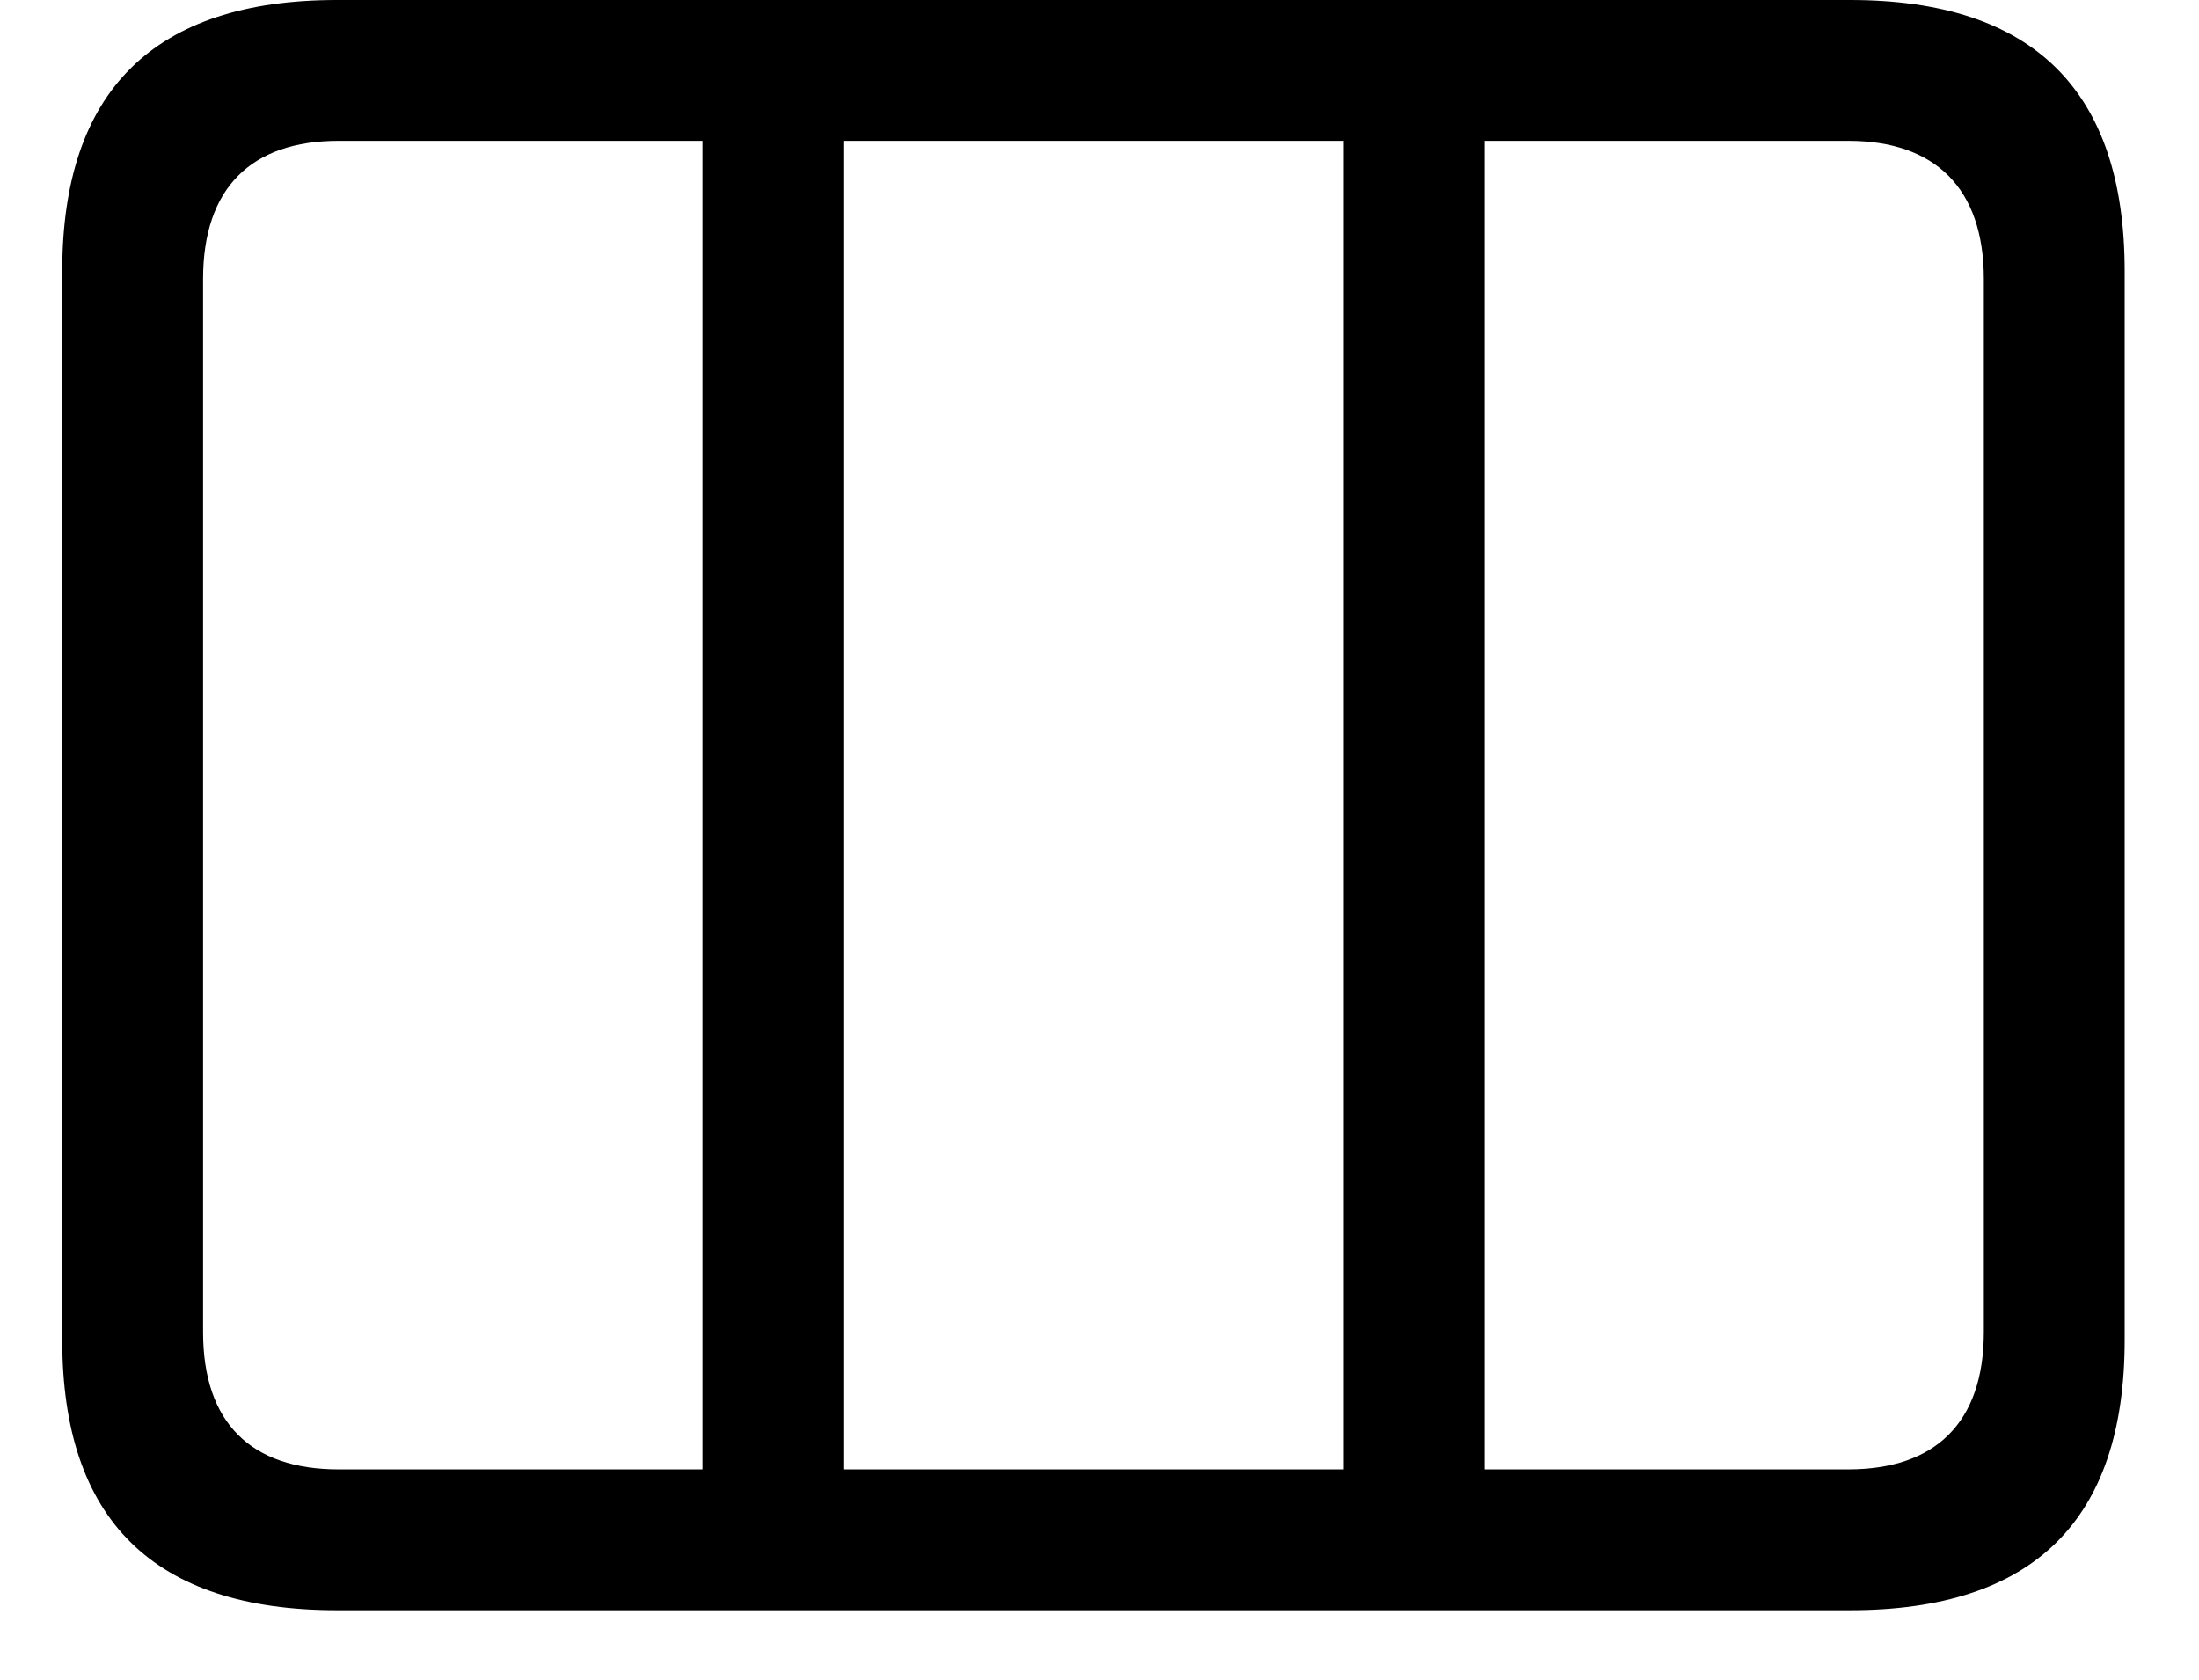
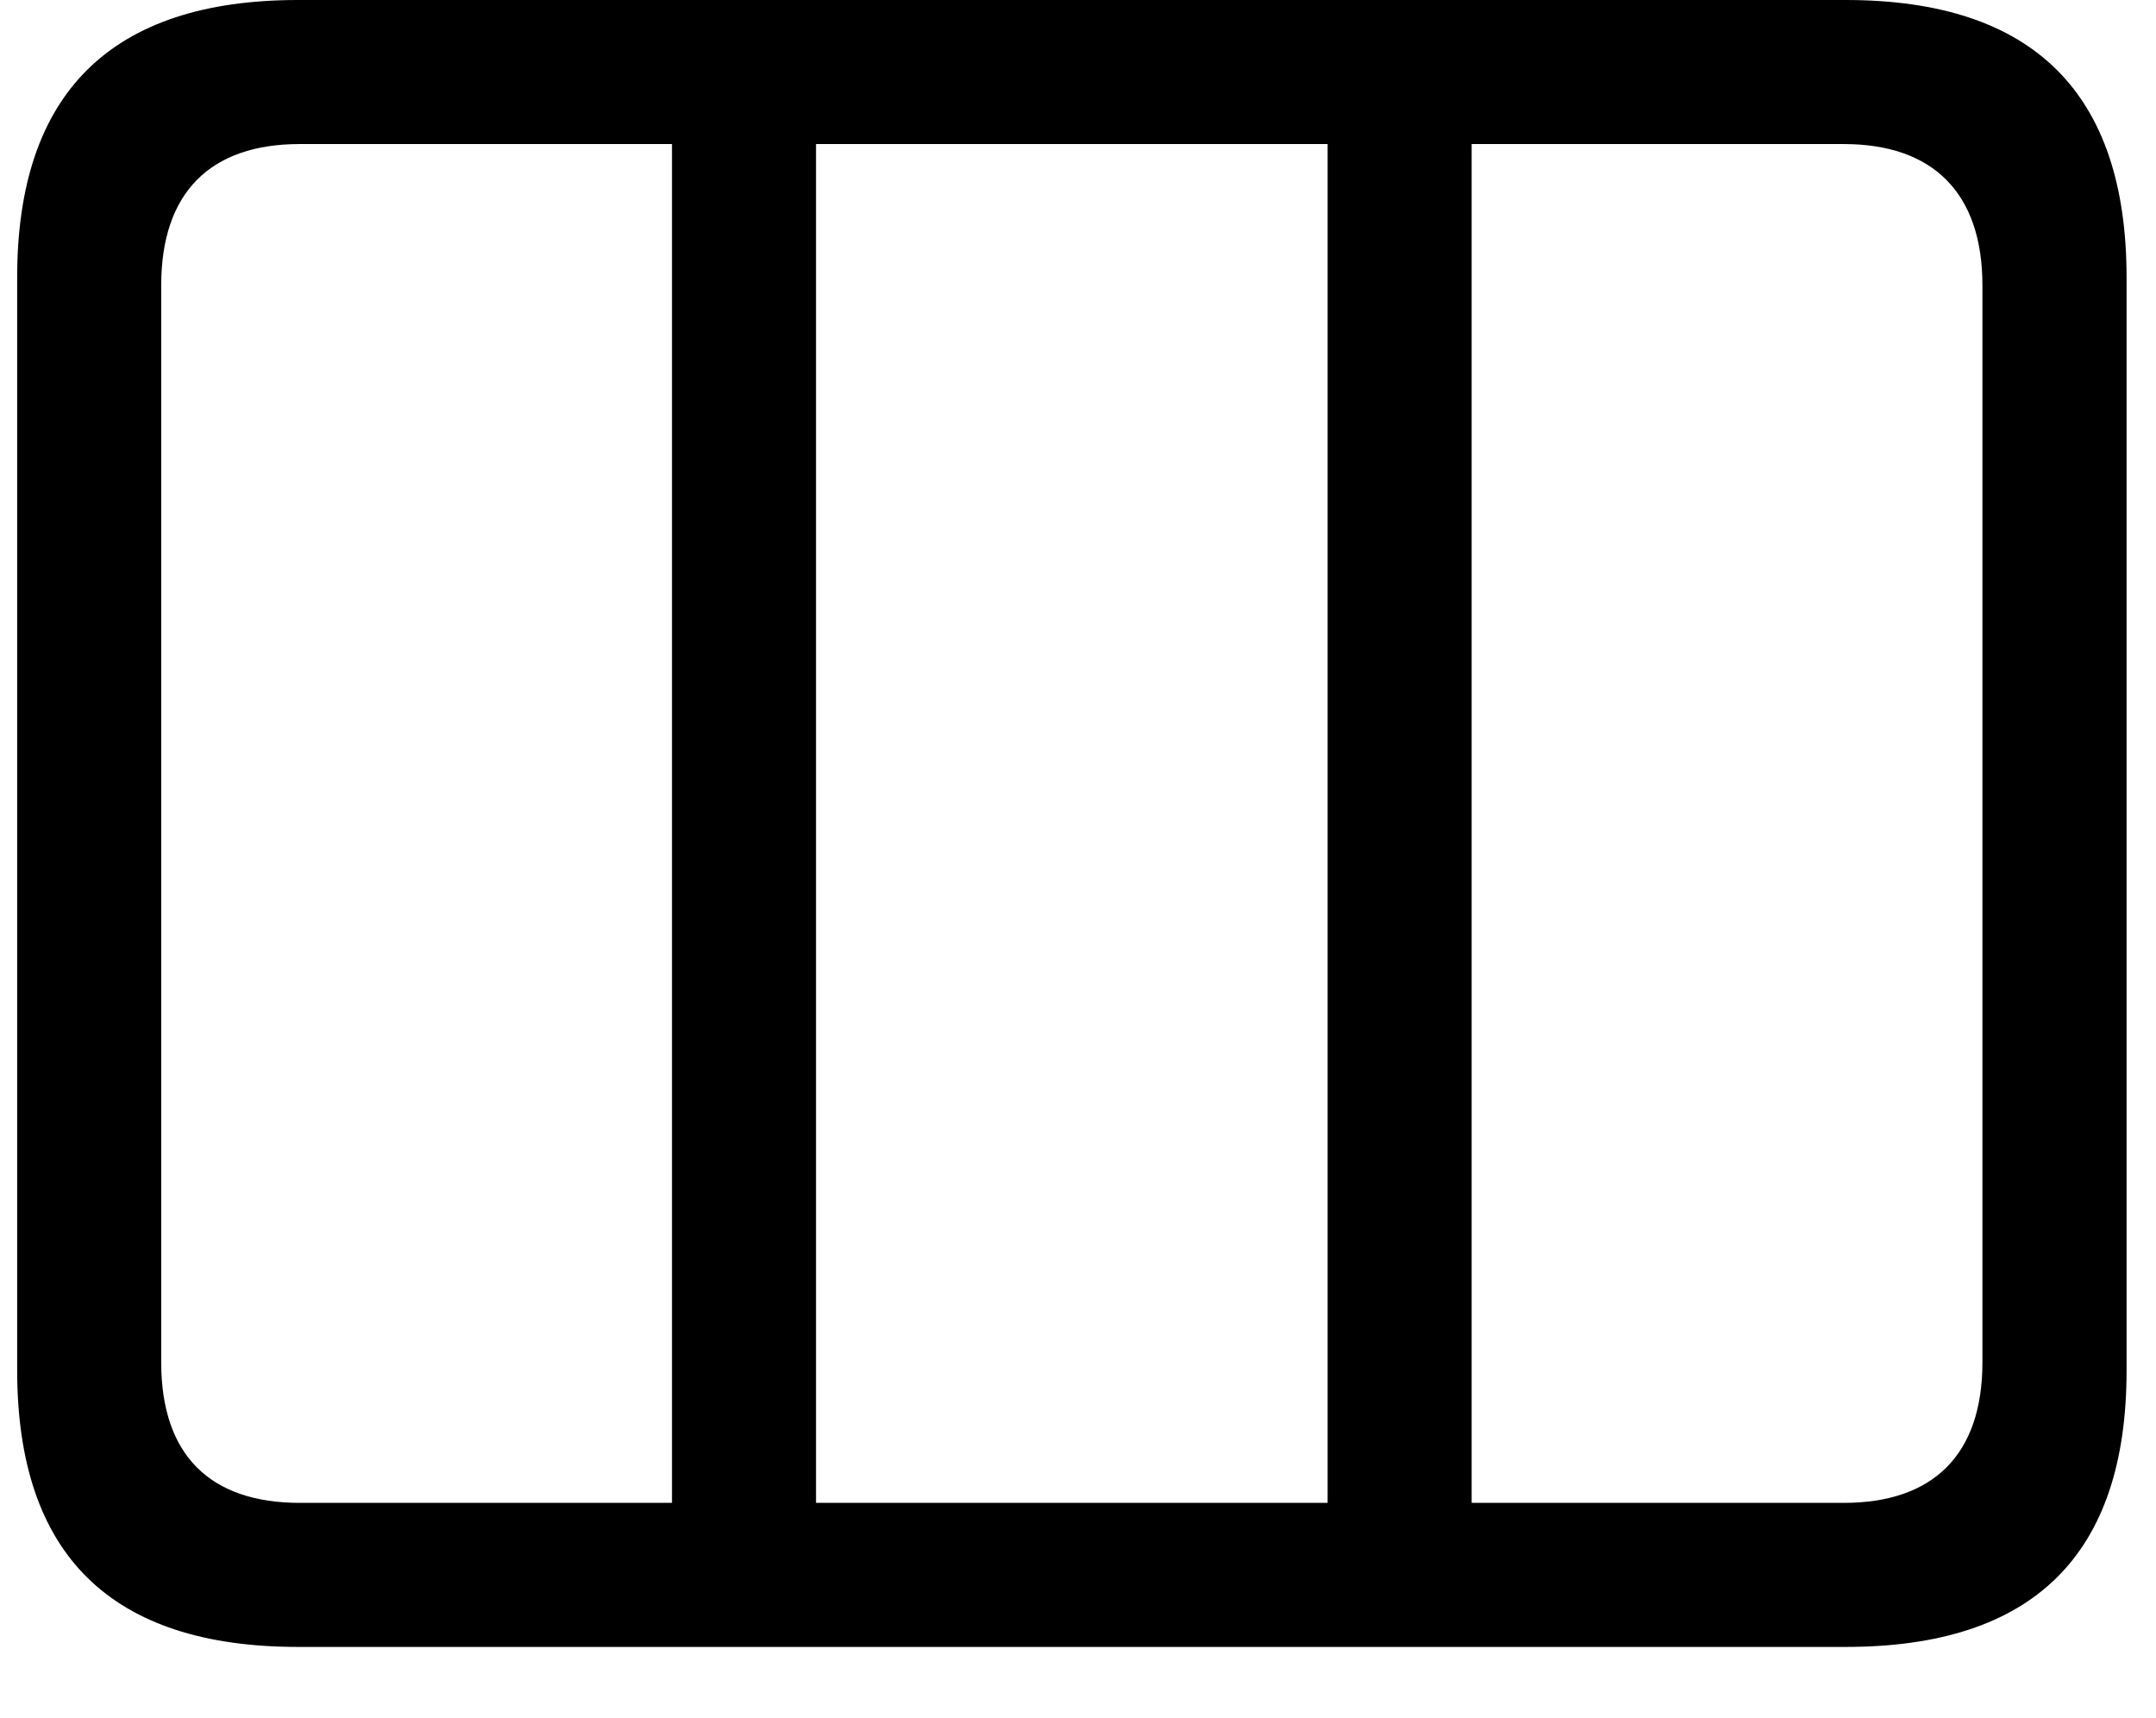
- <svg xmlns="http://www.w3.org/2000/svg" width="18.83" height="14.38" viewBox="-.15 0 18.83 15" fill="none">
-   <path d="M5.719 13.562L6.977 13.562L6.977 0.828L5.719 0.828ZM11.445 13.562L12.703 13.562L12.703 0.828L11.445 0.828ZM2.453 14.383L15.969 14.383C17.609 14.383 18.422 13.578 18.422 11.969L18.422 2.422C18.422 0.812 17.609 0 15.969 0L2.453 0C0.82 0 0 0.812 0 2.422L0 11.969C0 13.578 0.82 14.383 2.453 14.383ZM2.469 13.125C1.688 13.125 1.258 12.711 1.258 11.898L1.258 2.492C1.258 1.68 1.688 1.258 2.469 1.258L15.953 1.258C16.727 1.258 17.164 1.68 17.164 2.492L17.164 11.898C17.164 12.711 16.727 13.125 15.953 13.125Z" fill="currentColor" />
+ <svg xmlns="http://www.w3.org/2000/svg" width="18.83" height="15" viewBox="-0.15 0 18.83 15" fill="none">
+   <path d="M5.719 13.563h1.258V.828H5.719Zm5.726 0h1.258V.828h-1.258Zm-8.992.82H15.97c1.64 0 2.453-.805 2.453-2.414V2.422C18.422.812 17.609 0 15.969 0H2.453C.82 0 0 .813 0 2.422v9.547q.002 2.414 2.453 2.414m.016-1.258c-.781 0-1.211-.414-1.211-1.227V2.492c0-.812.43-1.234 1.21-1.234h13.485c.774 0 1.211.422 1.211 1.234v9.406c0 .813-.437 1.227-1.21 1.227Z" fill="currentColor" />
</svg>
